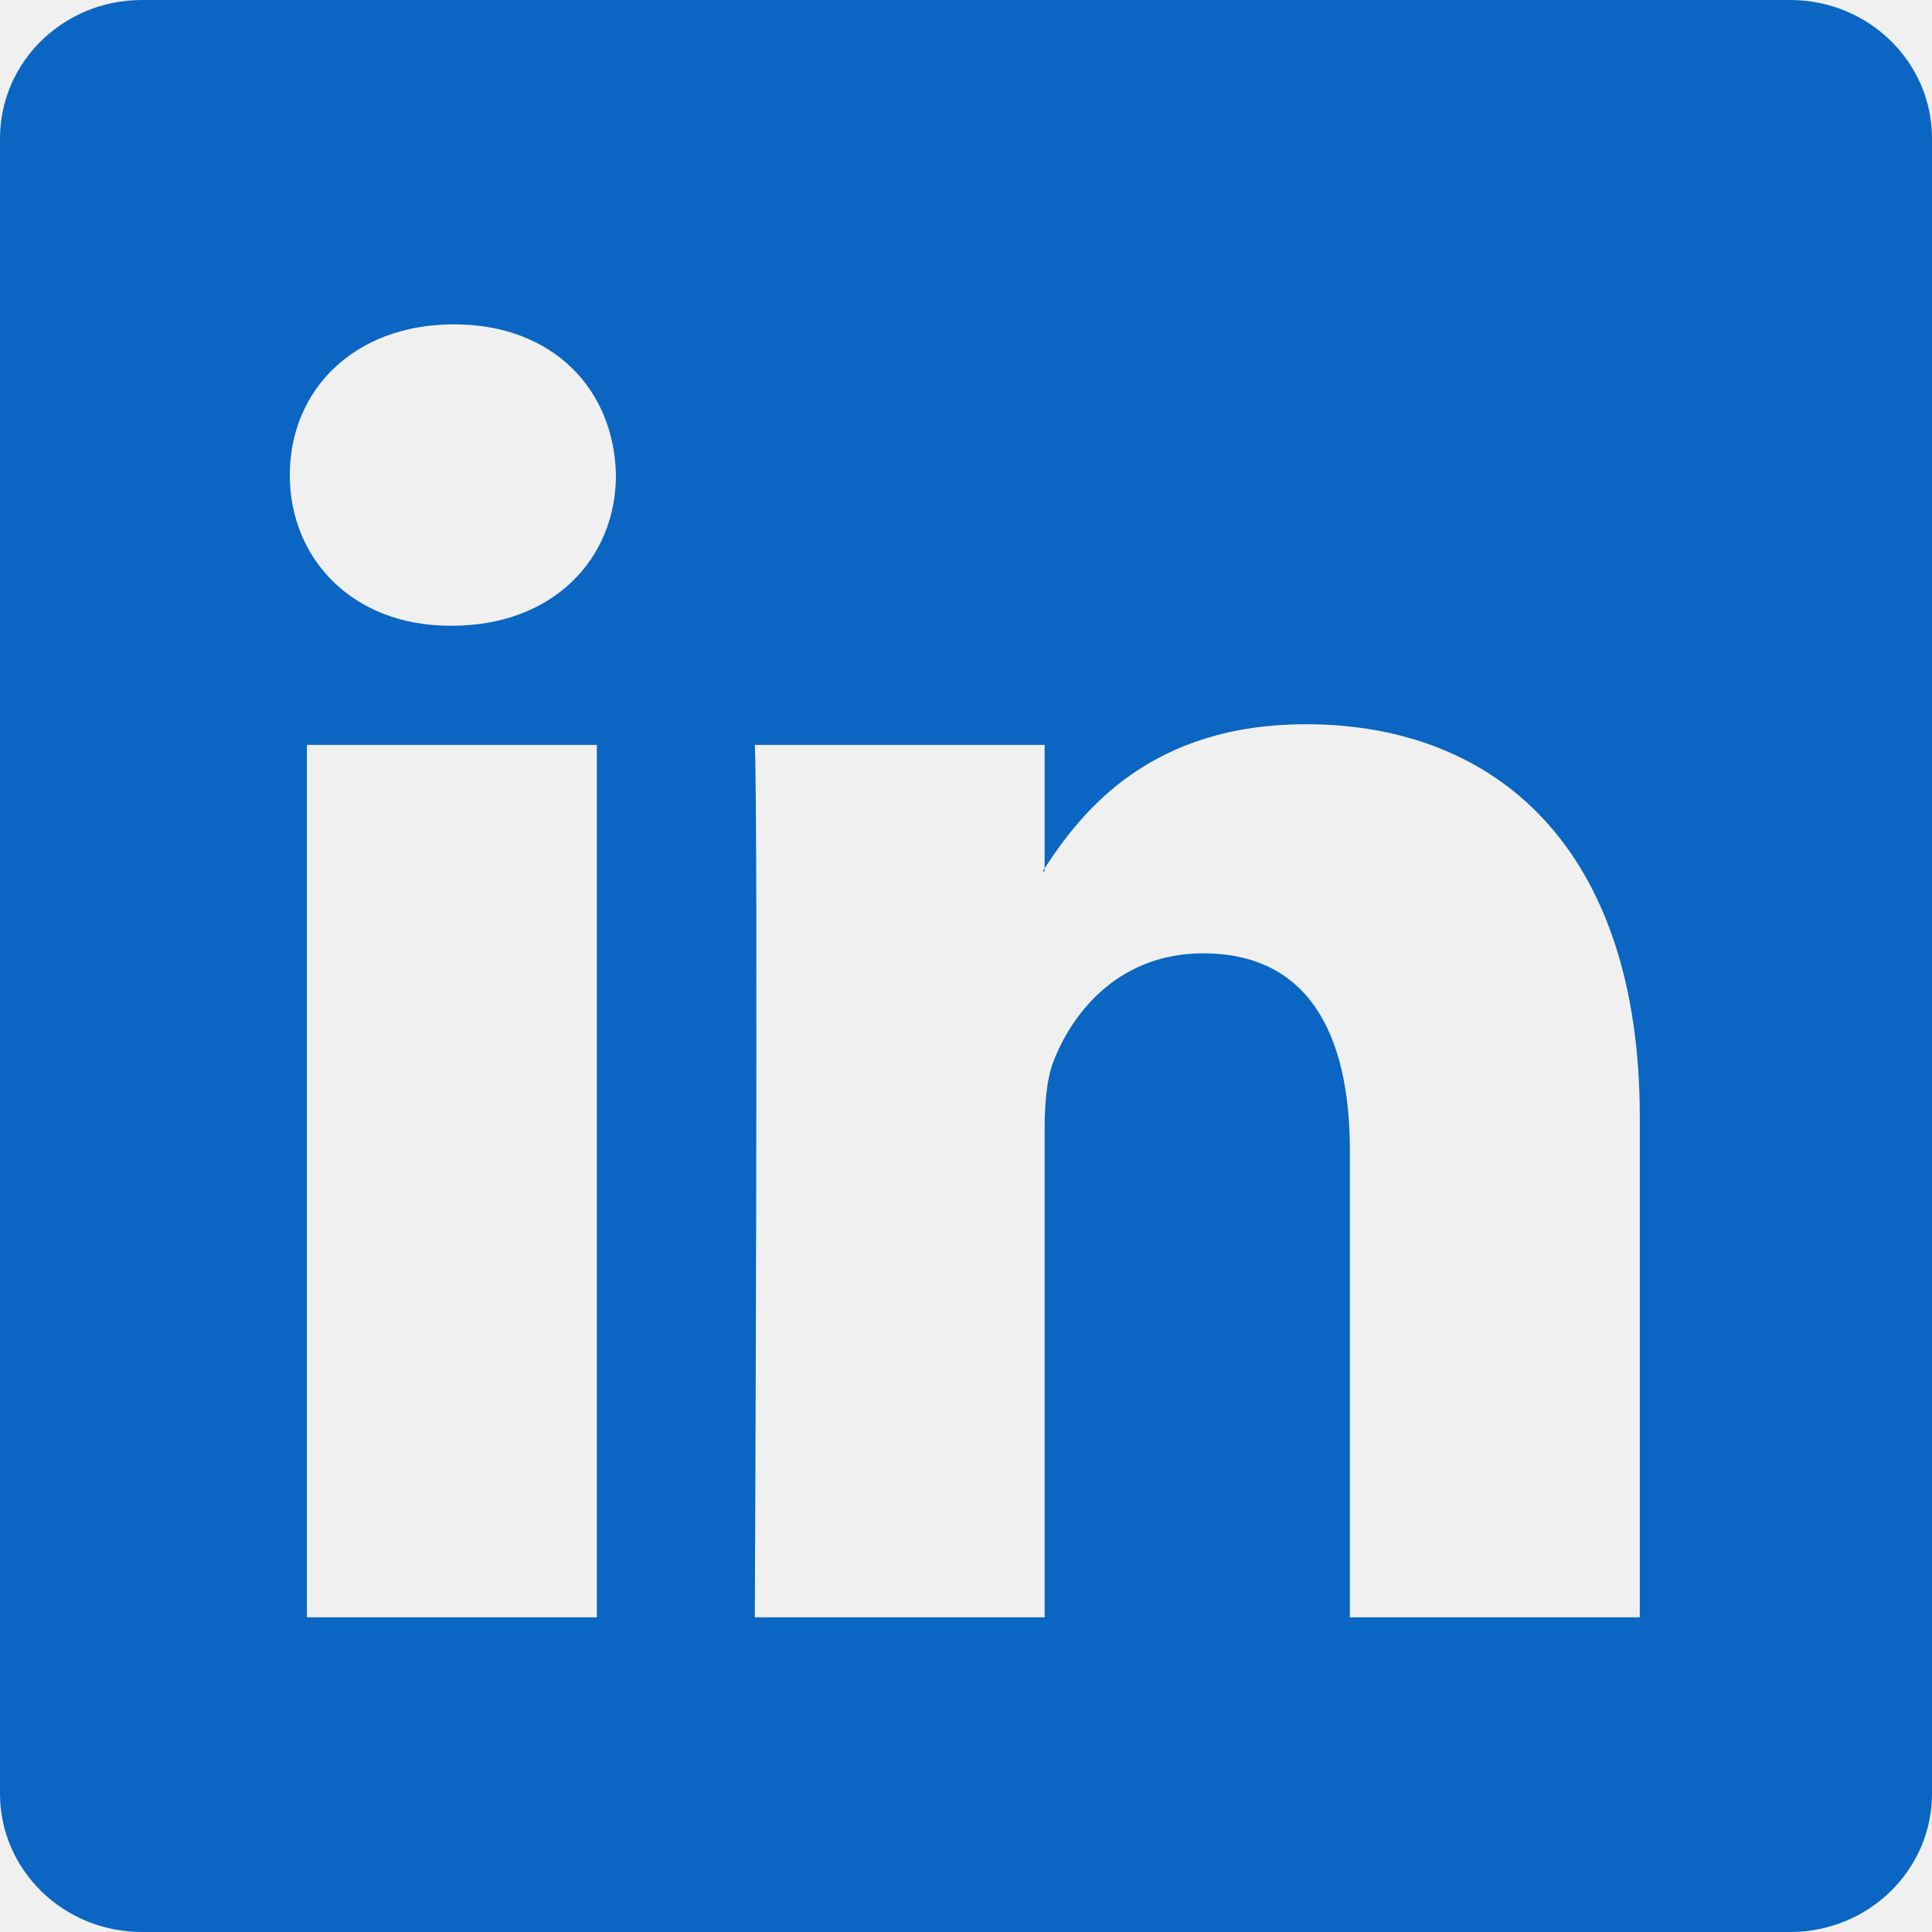
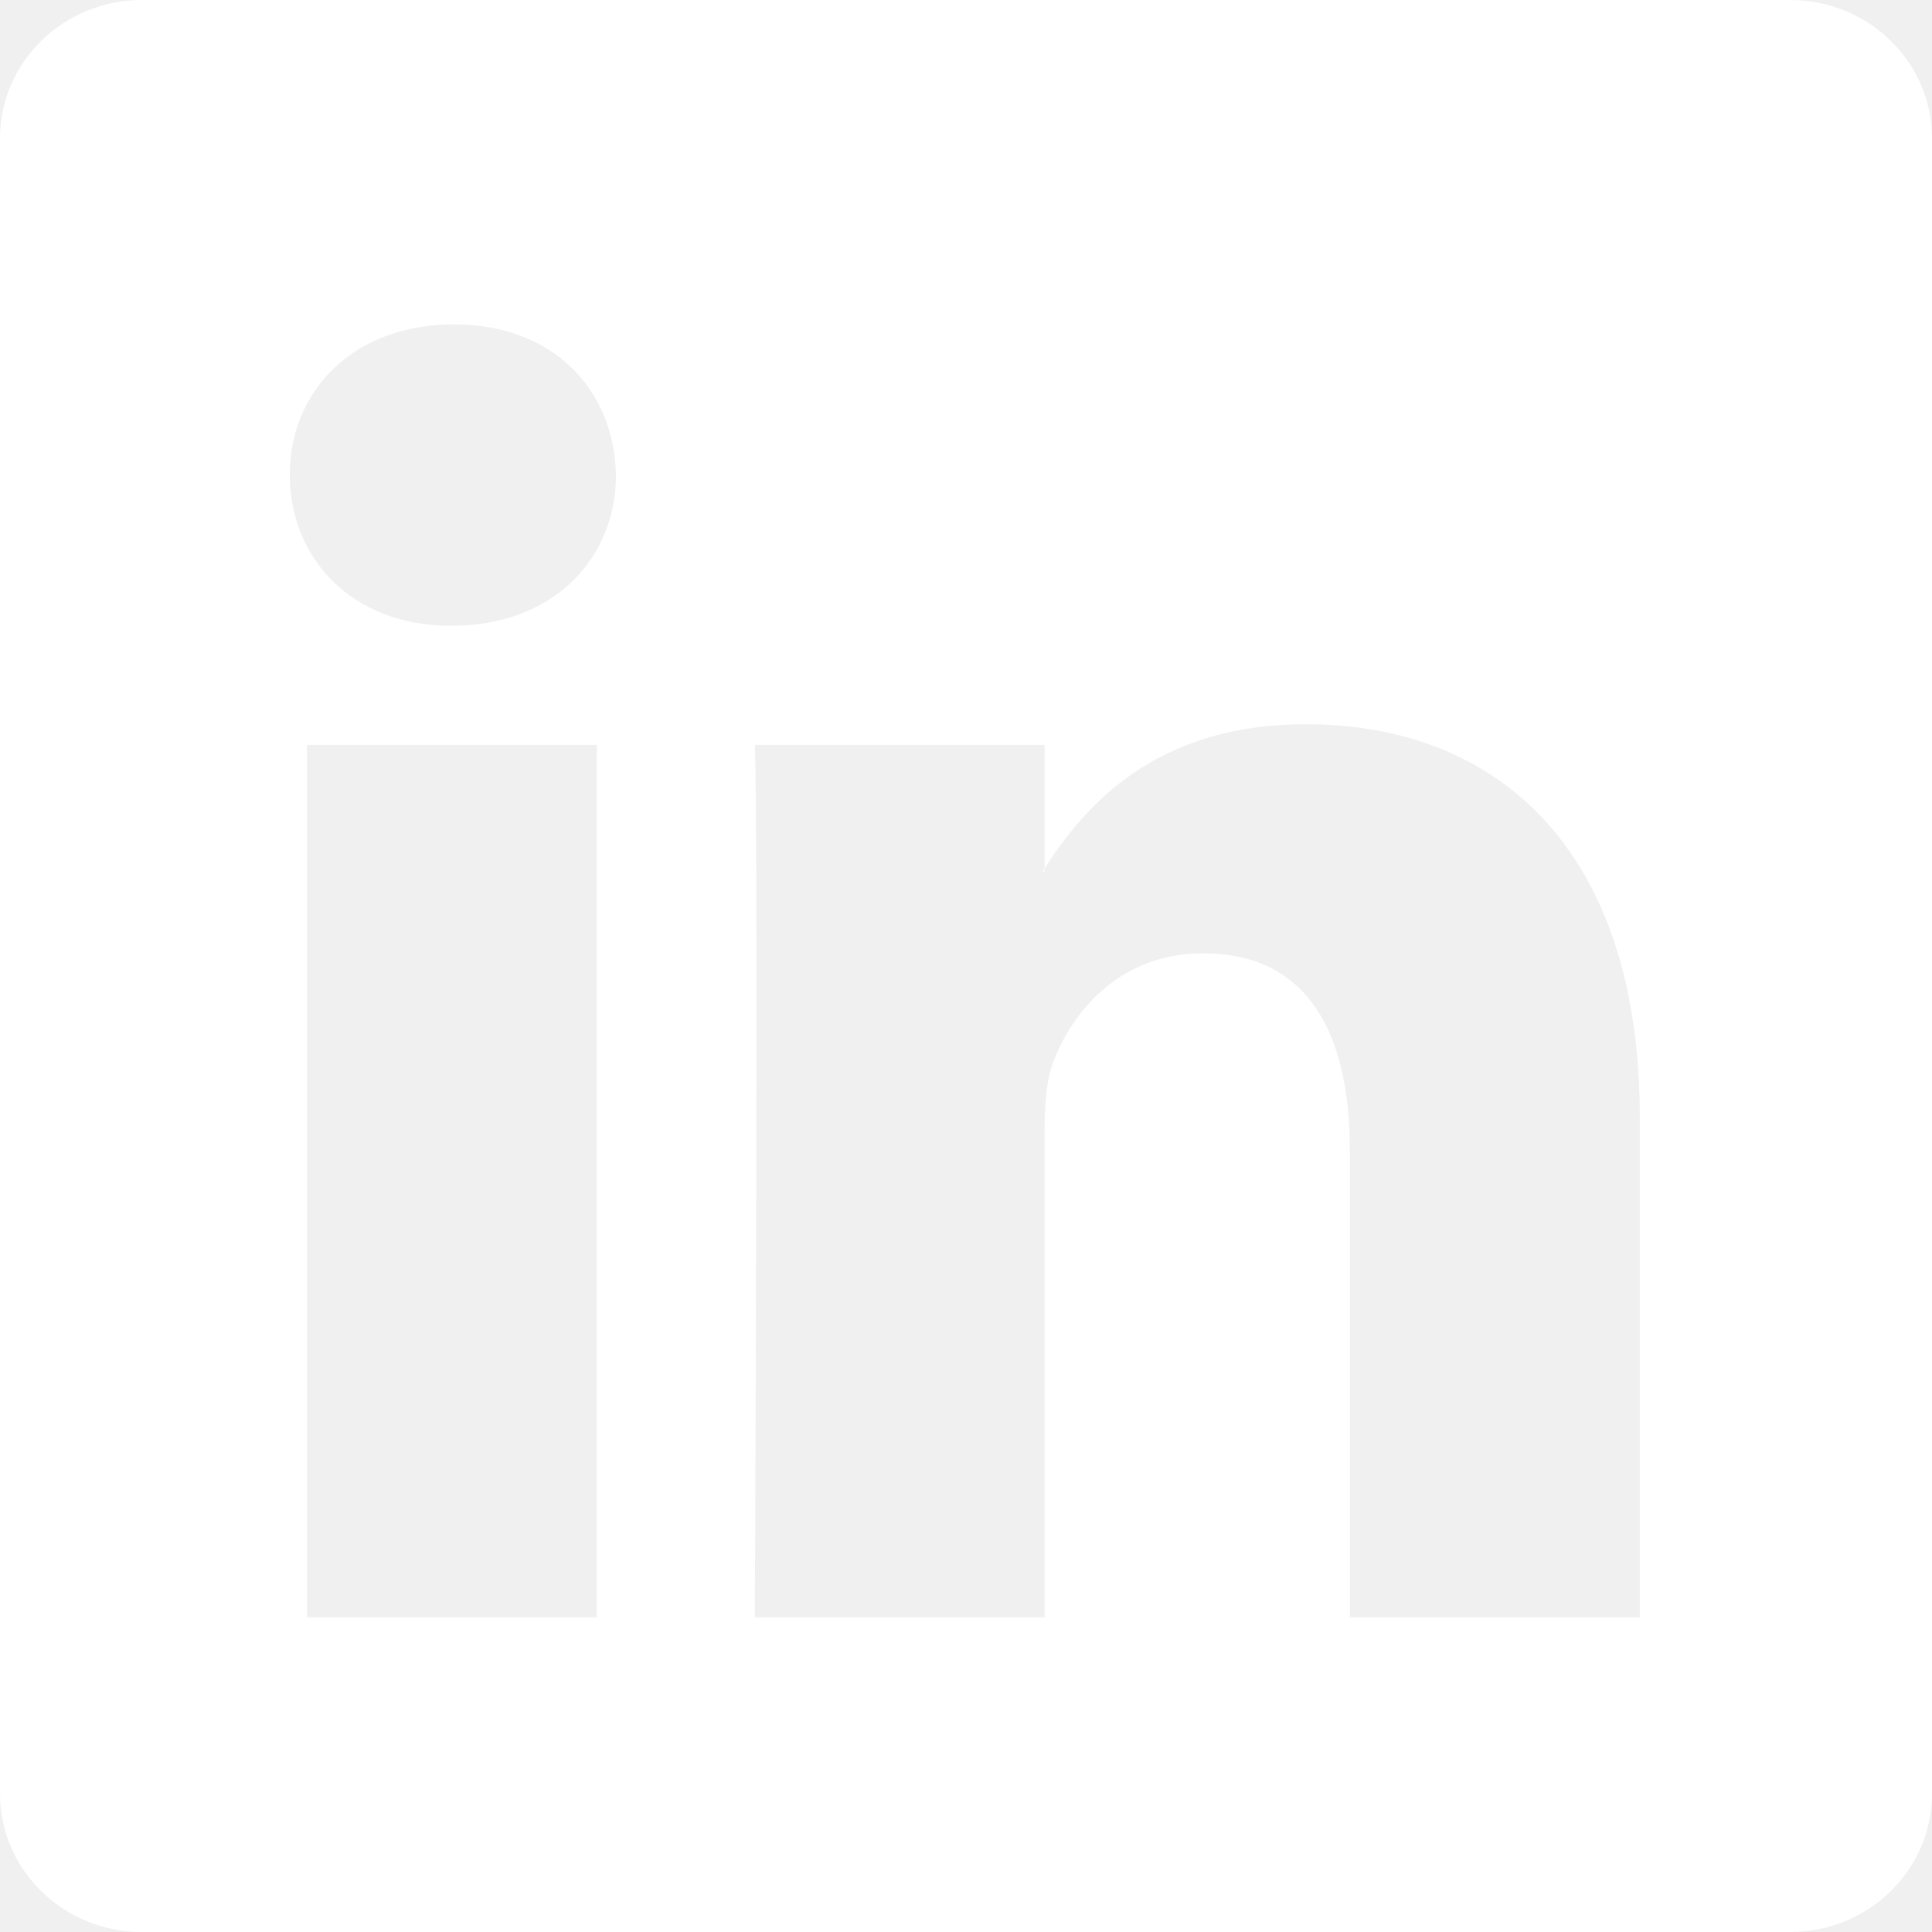
<svg xmlns="http://www.w3.org/2000/svg" width="100" height="100" viewBox="0 0 100 100" fill="none">
  <g clip-path="url(#clip0_25_42)">
-     <path d="M0 7.162C0 3.206 3.288 0 7.344 0H92.656C96.713 0 100 3.206 100 7.162V92.838C100 96.794 96.713 100 92.656 100H7.344C3.288 100 0 96.794 0 92.838V7.162ZM30.894 83.713V38.556H15.887V83.713H30.894ZM23.394 32.388C28.625 32.388 31.881 28.925 31.881 24.587C31.788 20.156 28.631 16.788 23.494 16.788C18.356 16.788 15 20.163 15 24.587C15 28.925 18.256 32.388 23.294 32.388H23.394ZM54.069 83.713V58.494C54.069 57.144 54.169 55.794 54.569 54.831C55.65 52.138 58.119 49.344 62.269 49.344C67.7 49.344 69.869 53.481 69.869 59.556V83.713H84.875V57.812C84.875 43.938 77.475 37.487 67.6 37.487C59.638 37.487 56.069 41.862 54.069 44.944V45.1H53.969C54.002 45.048 54.035 44.996 54.069 44.944V38.556H39.069C39.256 42.794 39.069 83.713 39.069 83.713H54.069Z" fill="#0A66C2" />
+     <path d="M0 7.162C0 3.206 3.288 0 7.344 0H92.656C96.713 0 100 3.206 100 7.162V92.838C100 96.794 96.713 100 92.656 100H7.344C3.288 100 0 96.794 0 92.838V7.162ZM30.894 83.713V38.556H15.887V83.713H30.894ZM23.394 32.388C28.625 32.388 31.881 28.925 31.881 24.587C31.788 20.156 28.631 16.788 23.494 16.788C18.356 16.788 15 20.163 15 24.587C15 28.925 18.256 32.388 23.294 32.388H23.394ZM54.069 83.713V58.494C54.069 57.144 54.169 55.794 54.569 54.831C55.65 52.138 58.119 49.344 62.269 49.344C67.7 49.344 69.869 53.481 69.869 59.556V83.713H84.875V57.812C84.875 43.938 77.475 37.487 67.6 37.487C59.638 37.487 56.069 41.862 54.069 44.944V45.1H53.969C54.002 45.048 54.035 44.996 54.069 44.944V38.556H39.069C39.256 42.794 39.069 83.713 39.069 83.713H54.069Z" fill="#FFF" />
  </g>
  <defs>
    <clipPath id="clip0_25_42">
      <rect width="100" height="100" fill="white" />
    </clipPath>
  </defs>
</svg>
